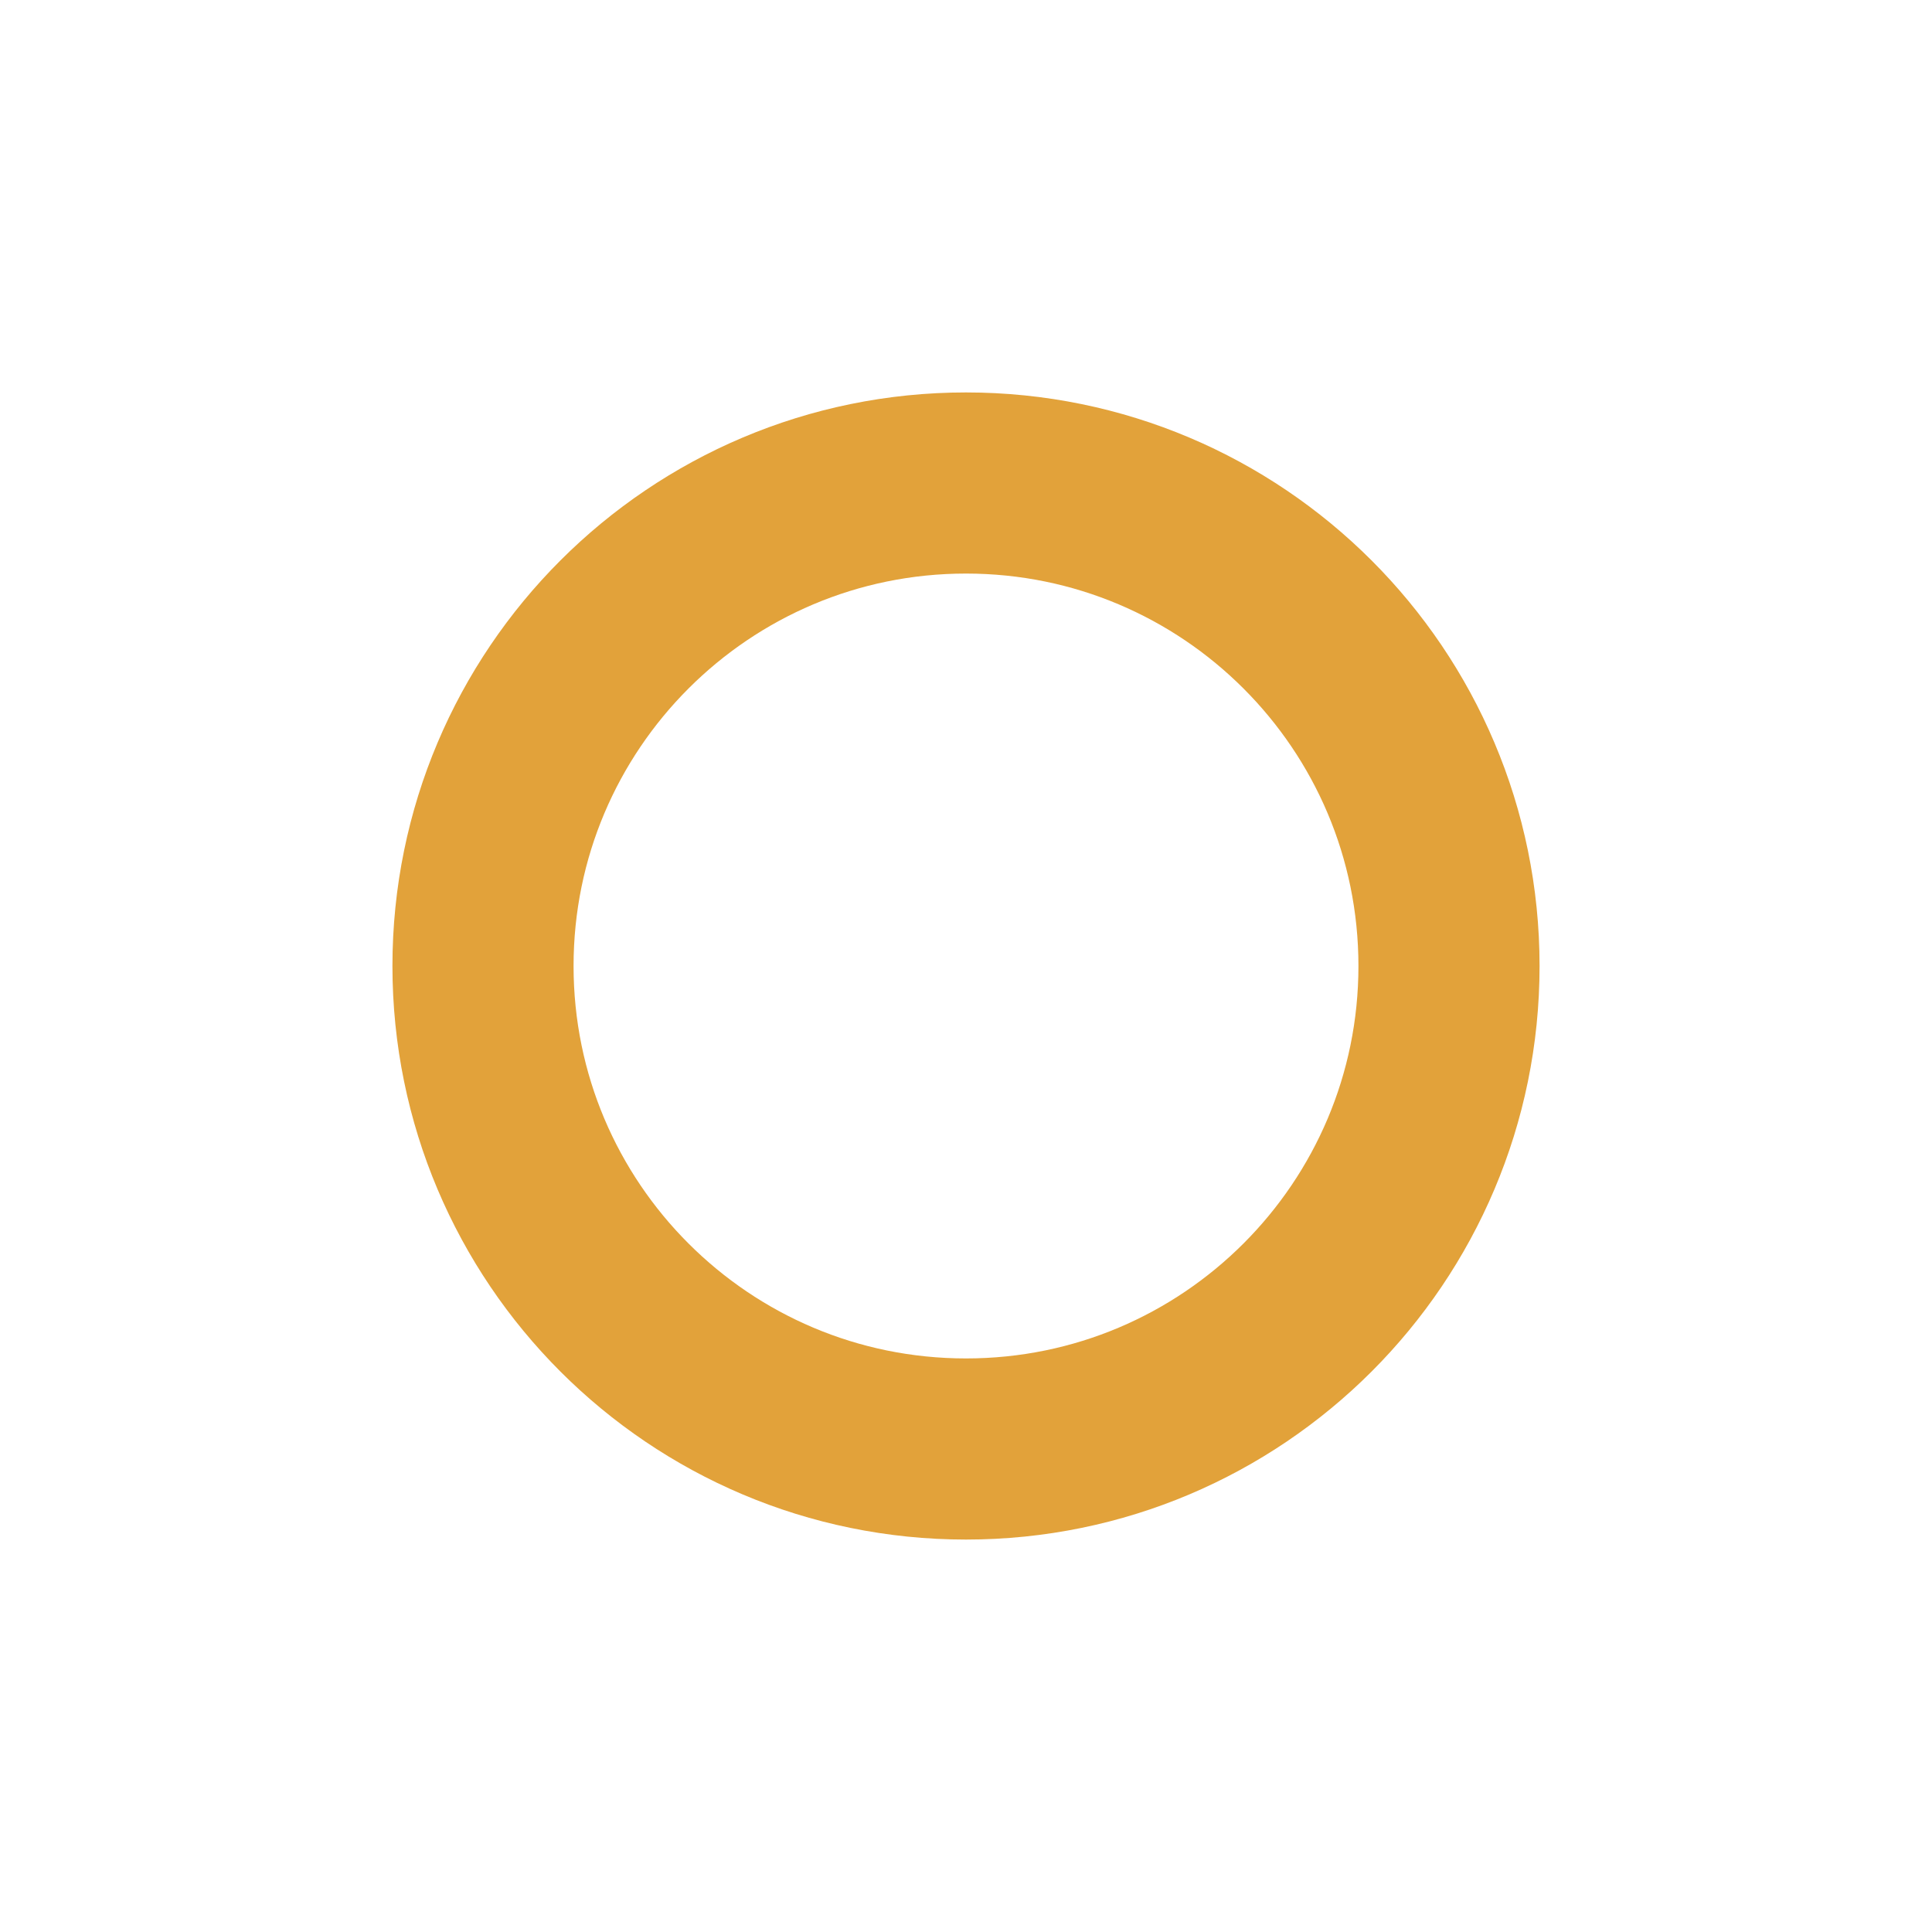
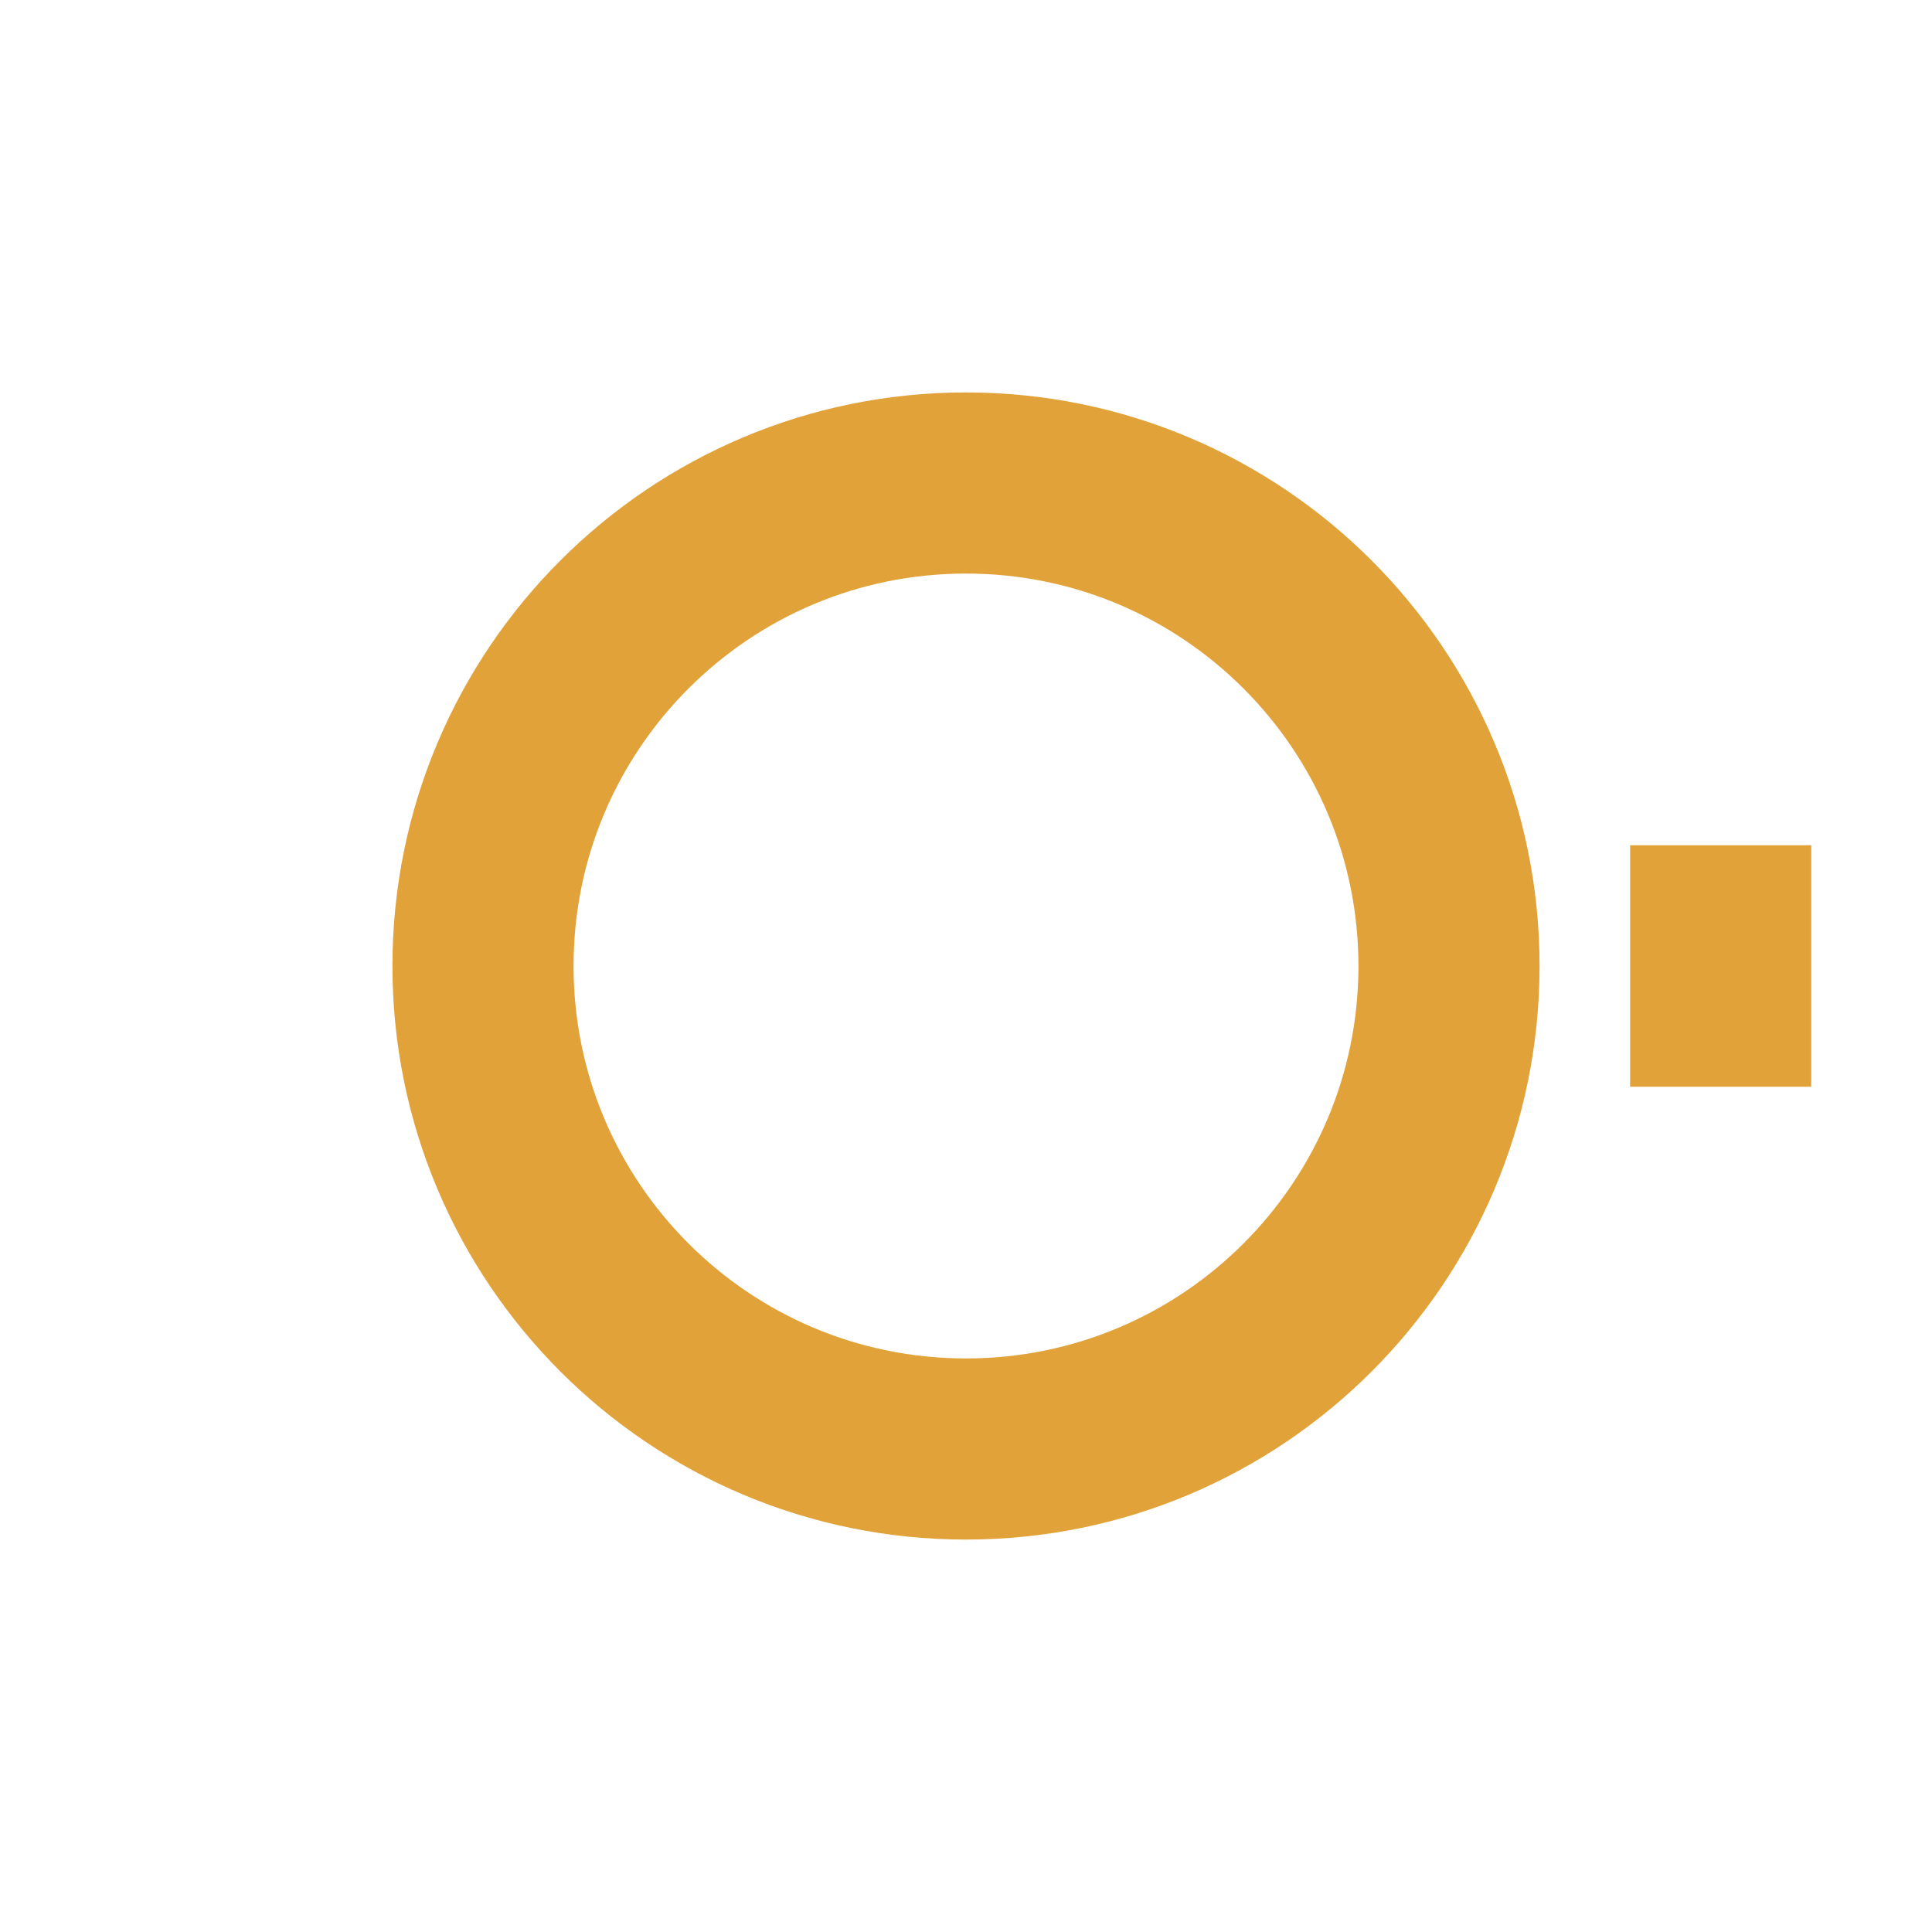
<svg xmlns="http://www.w3.org/2000/svg" viewBox="0 0 64 64" data-badge-id="badge.B.closed_ring" data-shape="closed_ring" data-light-slot="shoulder_right" data-color-role="auxiliary" data-aux-color="hazard_amber">
  <circle cx="32" cy="32" r="16" fill="none" stroke="#E2A23A" stroke-width="6" />
+   <rect x="54" y="28" width="6" height="8" fill="#E2A23A" stroke="none" data-light-slot="shoulder_right" />
</svg>
